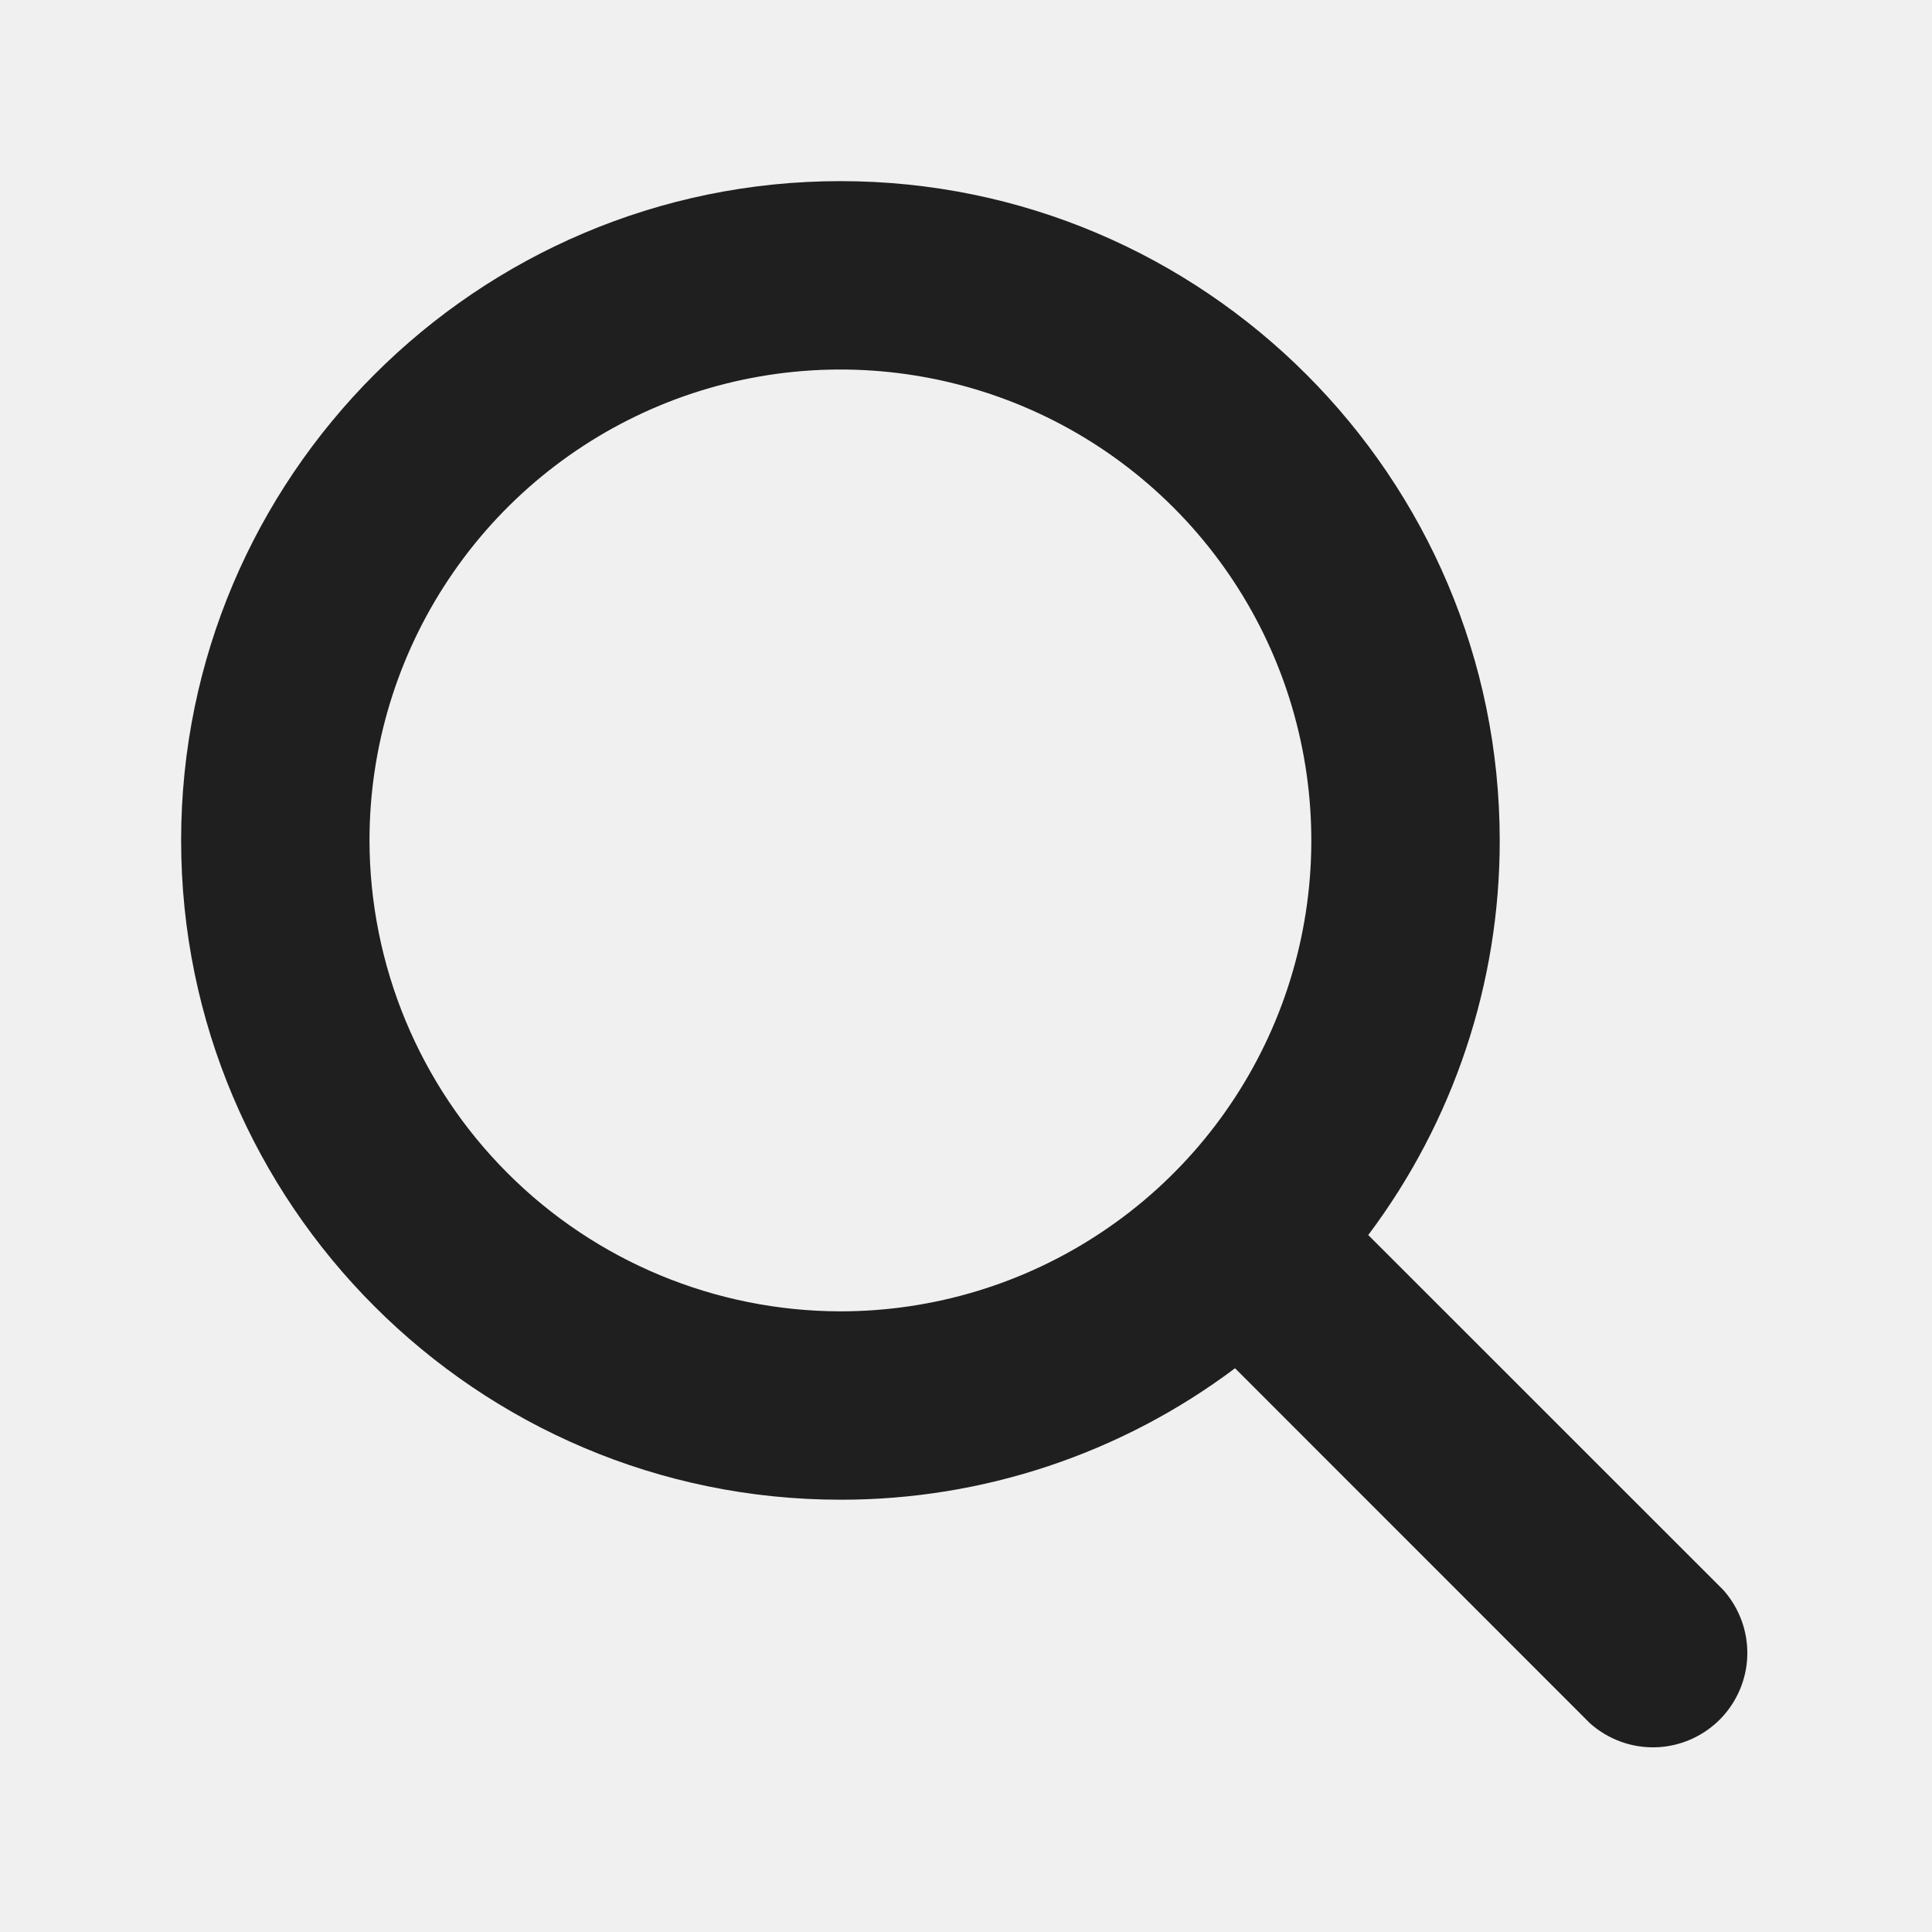
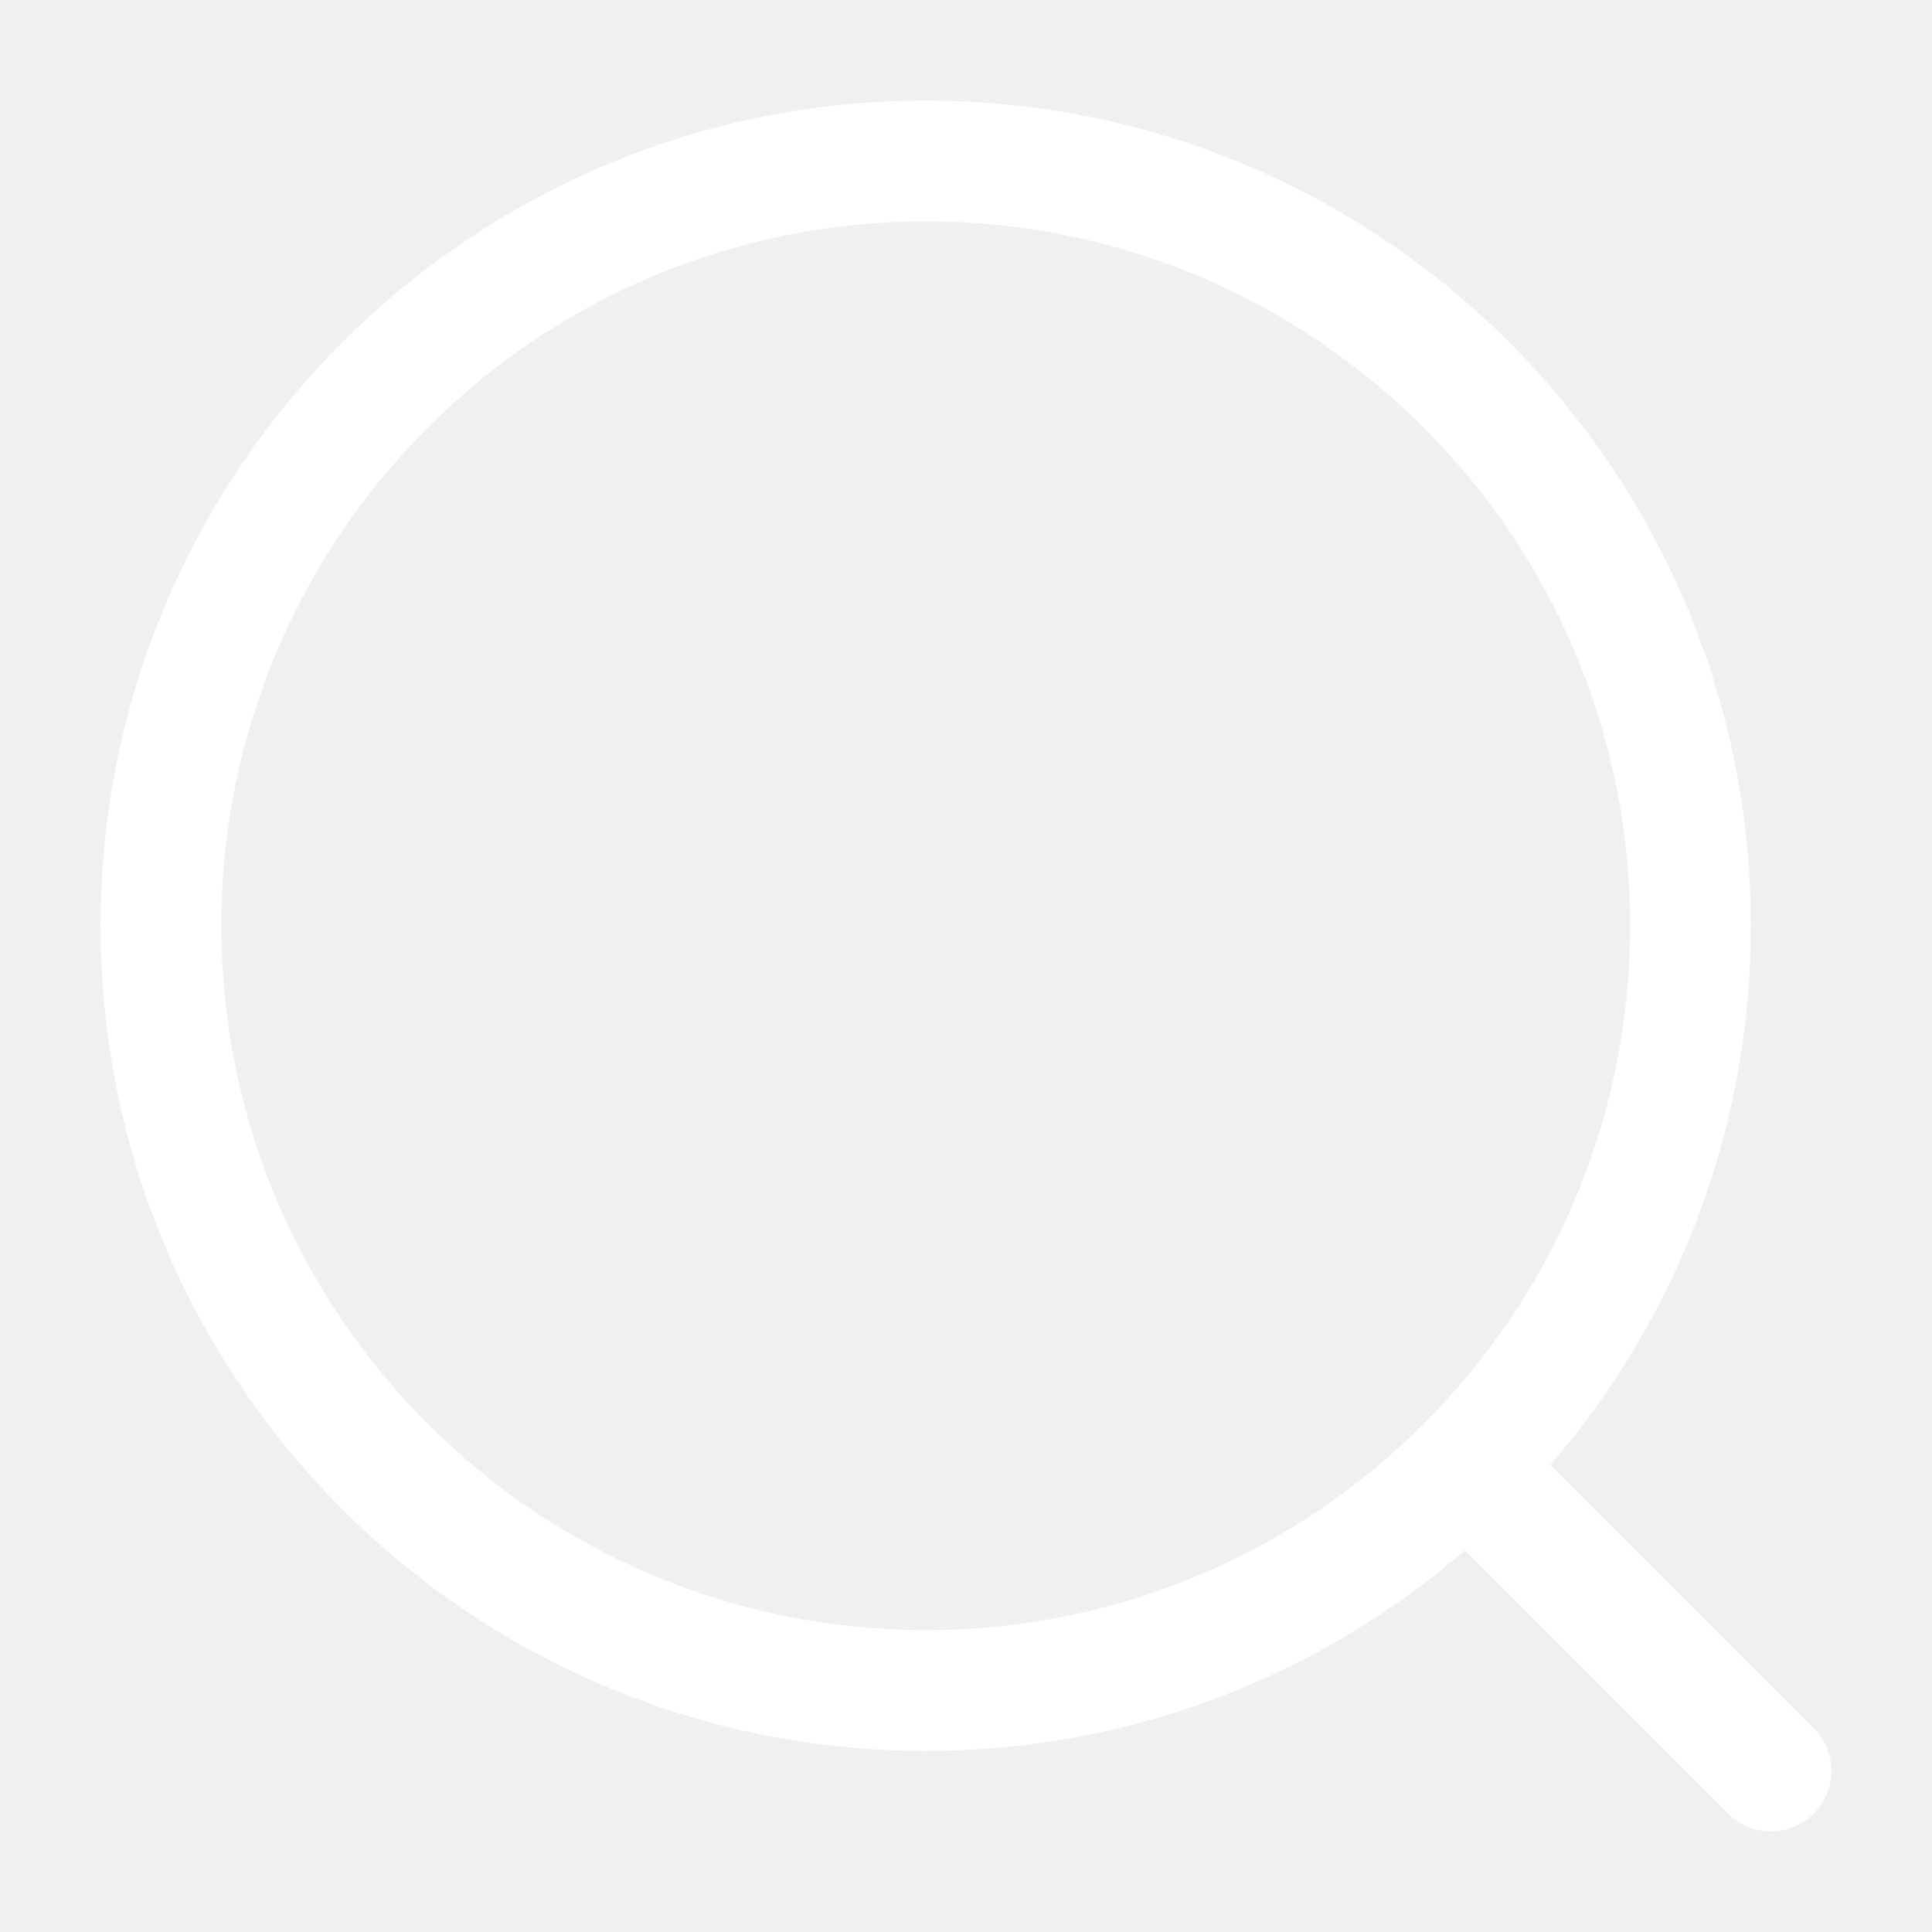
- <svg xmlns="http://www.w3.org/2000/svg" width="20" height="20" viewBox="0 0 20 20" fill="none">
-   <g id="search">
-     <path id="Vector" d="M17.84 16.46L14.164 12.785C15.049 11.607 15.527 10.173 15.525 8.7C15.525 4.937 12.463 1.875 8.7 1.875C4.937 1.875 1.875 4.937 1.875 8.7C1.875 12.463 4.937 15.525 8.7 15.525C10.173 15.527 11.607 15.049 12.785 14.164L16.46 17.84C16.647 18.006 16.889 18.095 17.139 18.088C17.388 18.081 17.625 17.978 17.802 17.802C17.978 17.625 18.081 17.388 18.088 17.139C18.095 16.889 18.006 16.647 17.84 16.46ZM3.825 8.7C3.825 7.736 4.111 6.793 4.647 5.992C5.182 5.19 5.944 4.565 6.834 4.196C7.725 3.827 8.705 3.731 9.651 3.919C10.597 4.107 11.465 4.571 12.147 5.253C12.829 5.935 13.293 6.803 13.481 7.749C13.669 8.695 13.573 9.675 13.204 10.566C12.835 11.456 12.21 12.218 11.408 12.753C10.607 13.289 9.664 13.575 8.7 13.575C7.408 13.573 6.168 13.059 5.255 12.145C4.341 11.232 3.827 9.992 3.825 8.7Z" fill="#1F1F1F" />
+ <svg xmlns="http://www.w3.org/2000/svg" width="16" height="16" viewBox="0 0 16 16" fill="white">
+   <g id="Icons" clip-path="url(#clip0_426_4668)">
+     <path id="Vector" fill-rule="evenodd" clip-rule="evenodd" d="M7.667 1.833C4.445 1.833 1.833 4.445 1.833 7.667C1.833 10.888 4.445 13.5 7.667 13.5C10.888 13.5 13.5 10.888 13.5 7.667C13.5 4.445 10.888 1.833 7.667 1.833ZM0.833 7.667C0.833 3.893 3.893 0.833 7.667 0.833C11.441 0.833 14.5 3.893 14.5 7.667C14.5 9.374 13.874 10.934 12.839 12.132L15.02 14.313C15.216 14.508 15.216 14.825 15.02 15.02C14.825 15.216 14.508 15.216 14.313 15.02L12.132 12.839C10.934 13.874 9.374 14.5 7.667 14.5C3.893 14.5 0.833 11.441 0.833 7.667Z" />
  </g>
+   <defs>
+     <clipPath id="clip0_426_4668">
+       <rect width="16" height="16" fill="white" />
+     </clipPath>
+   </defs>
</svg>
